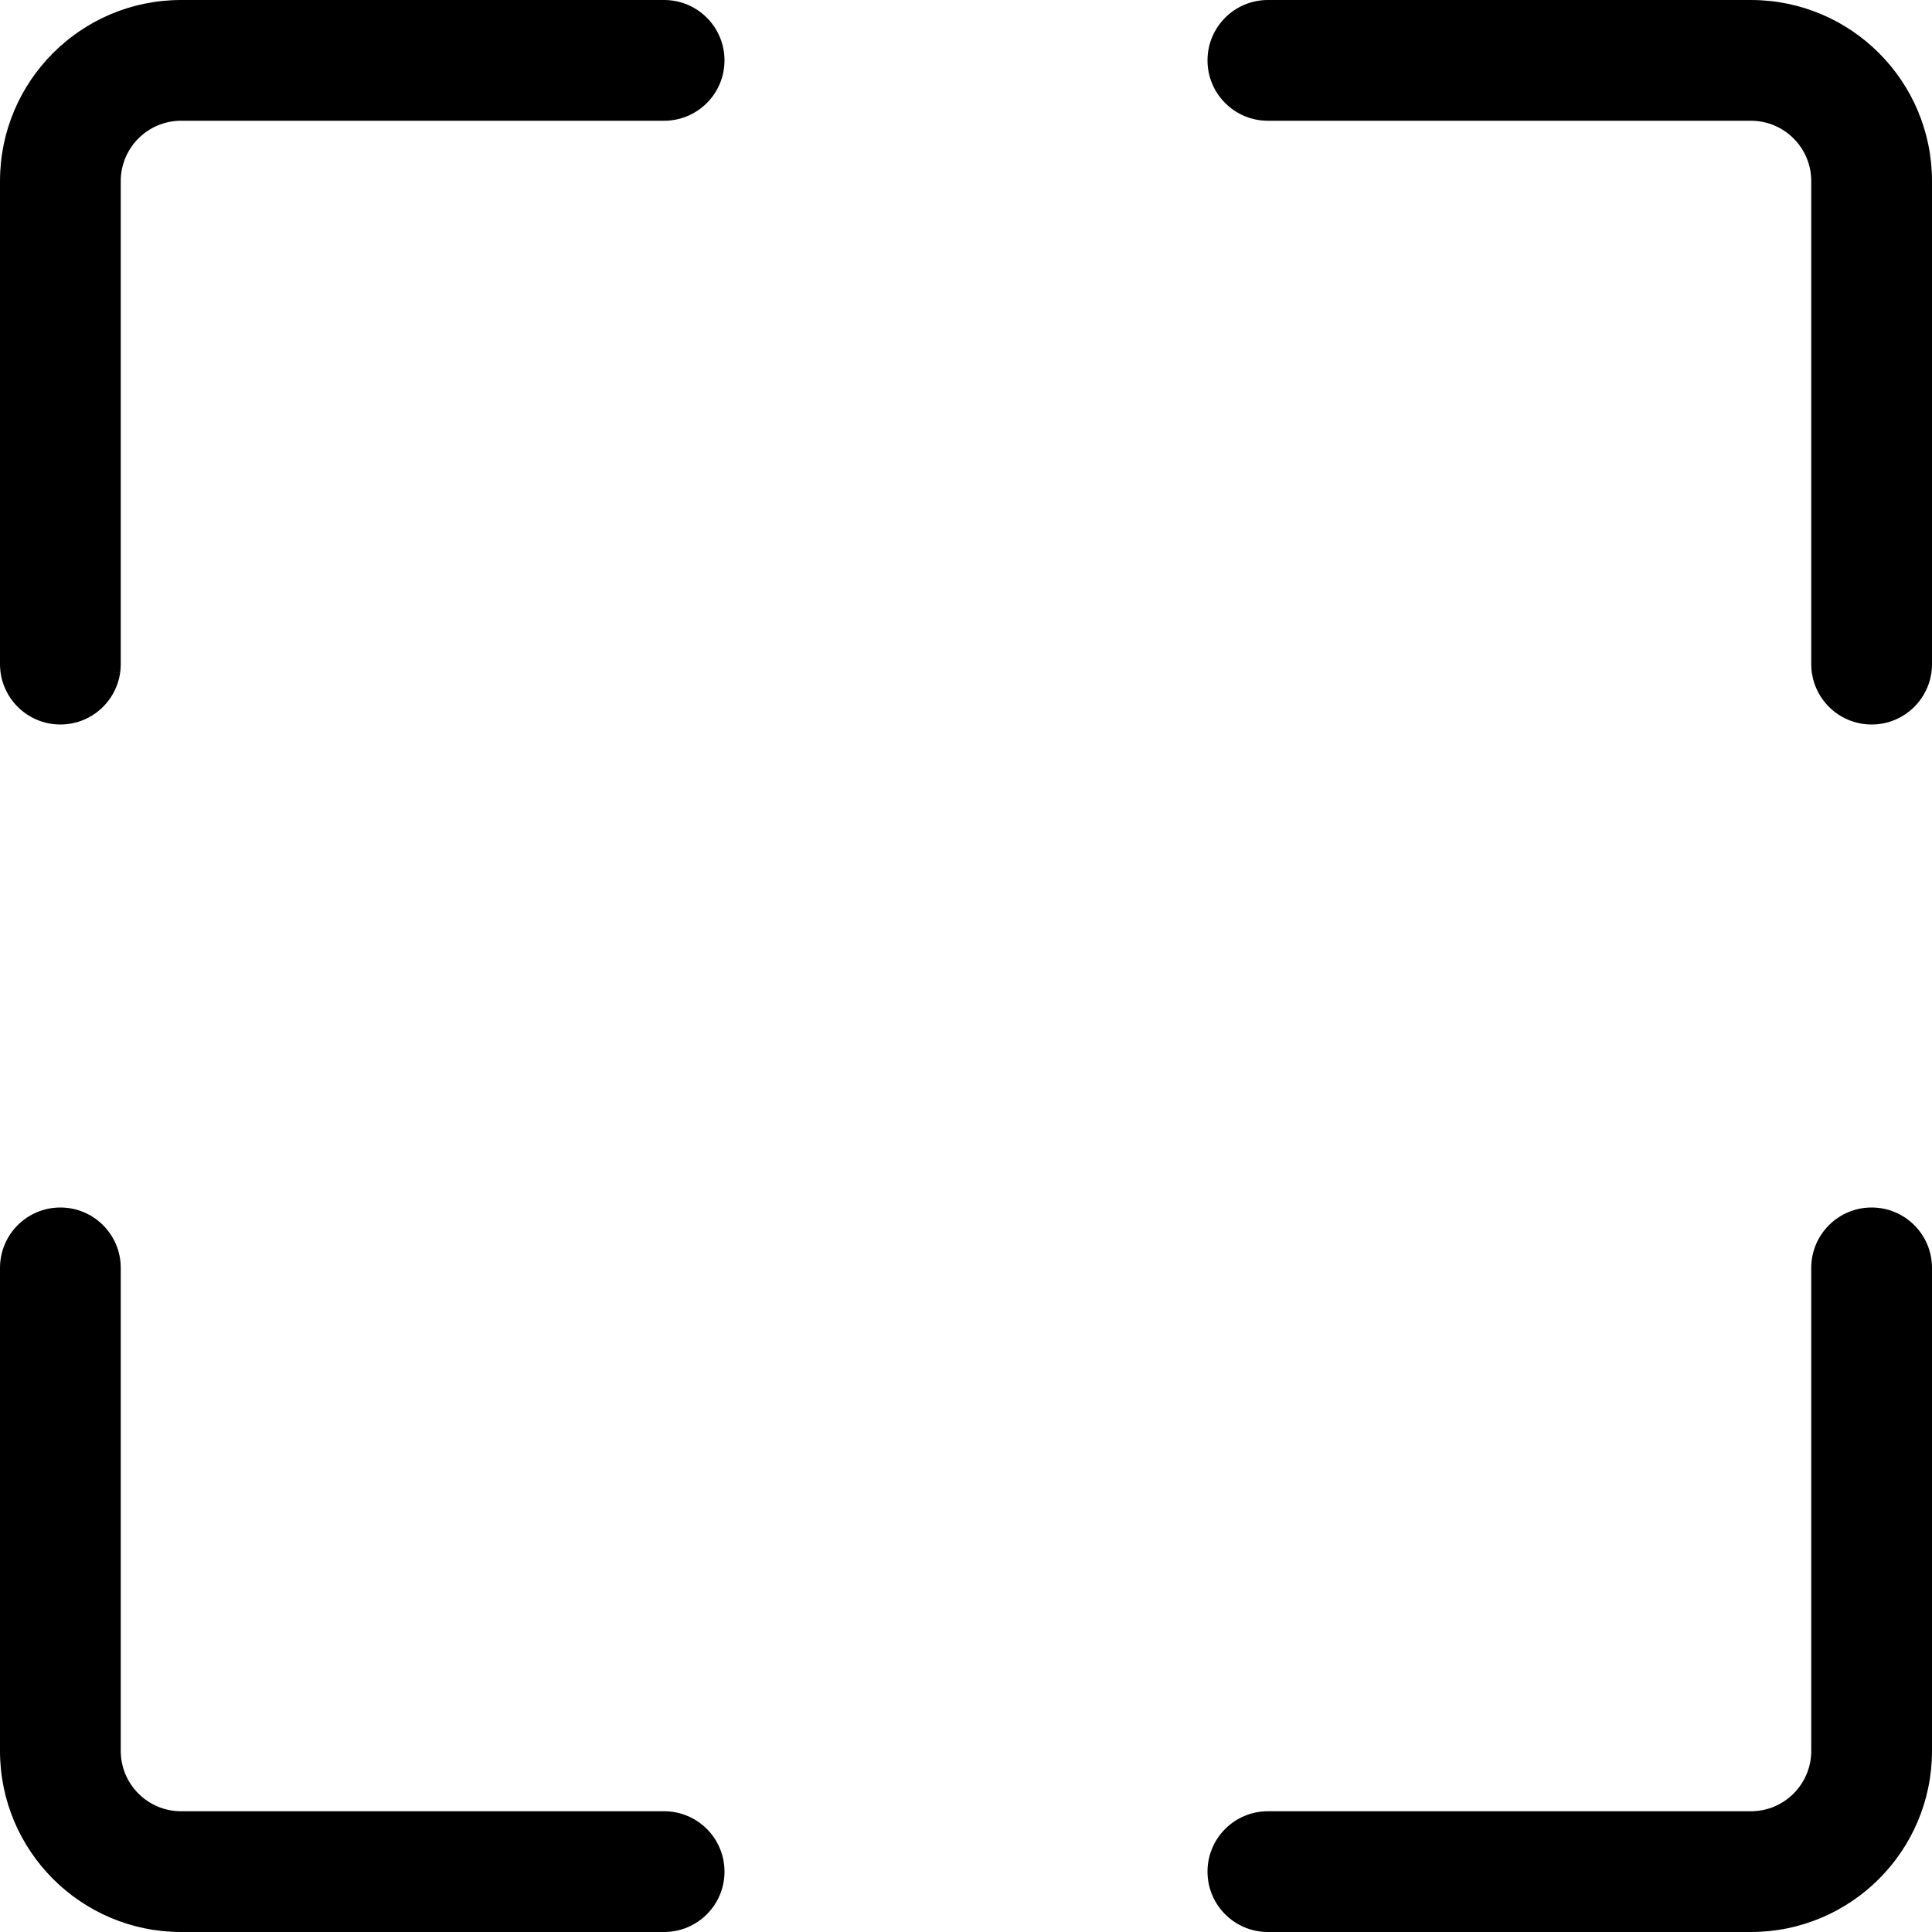
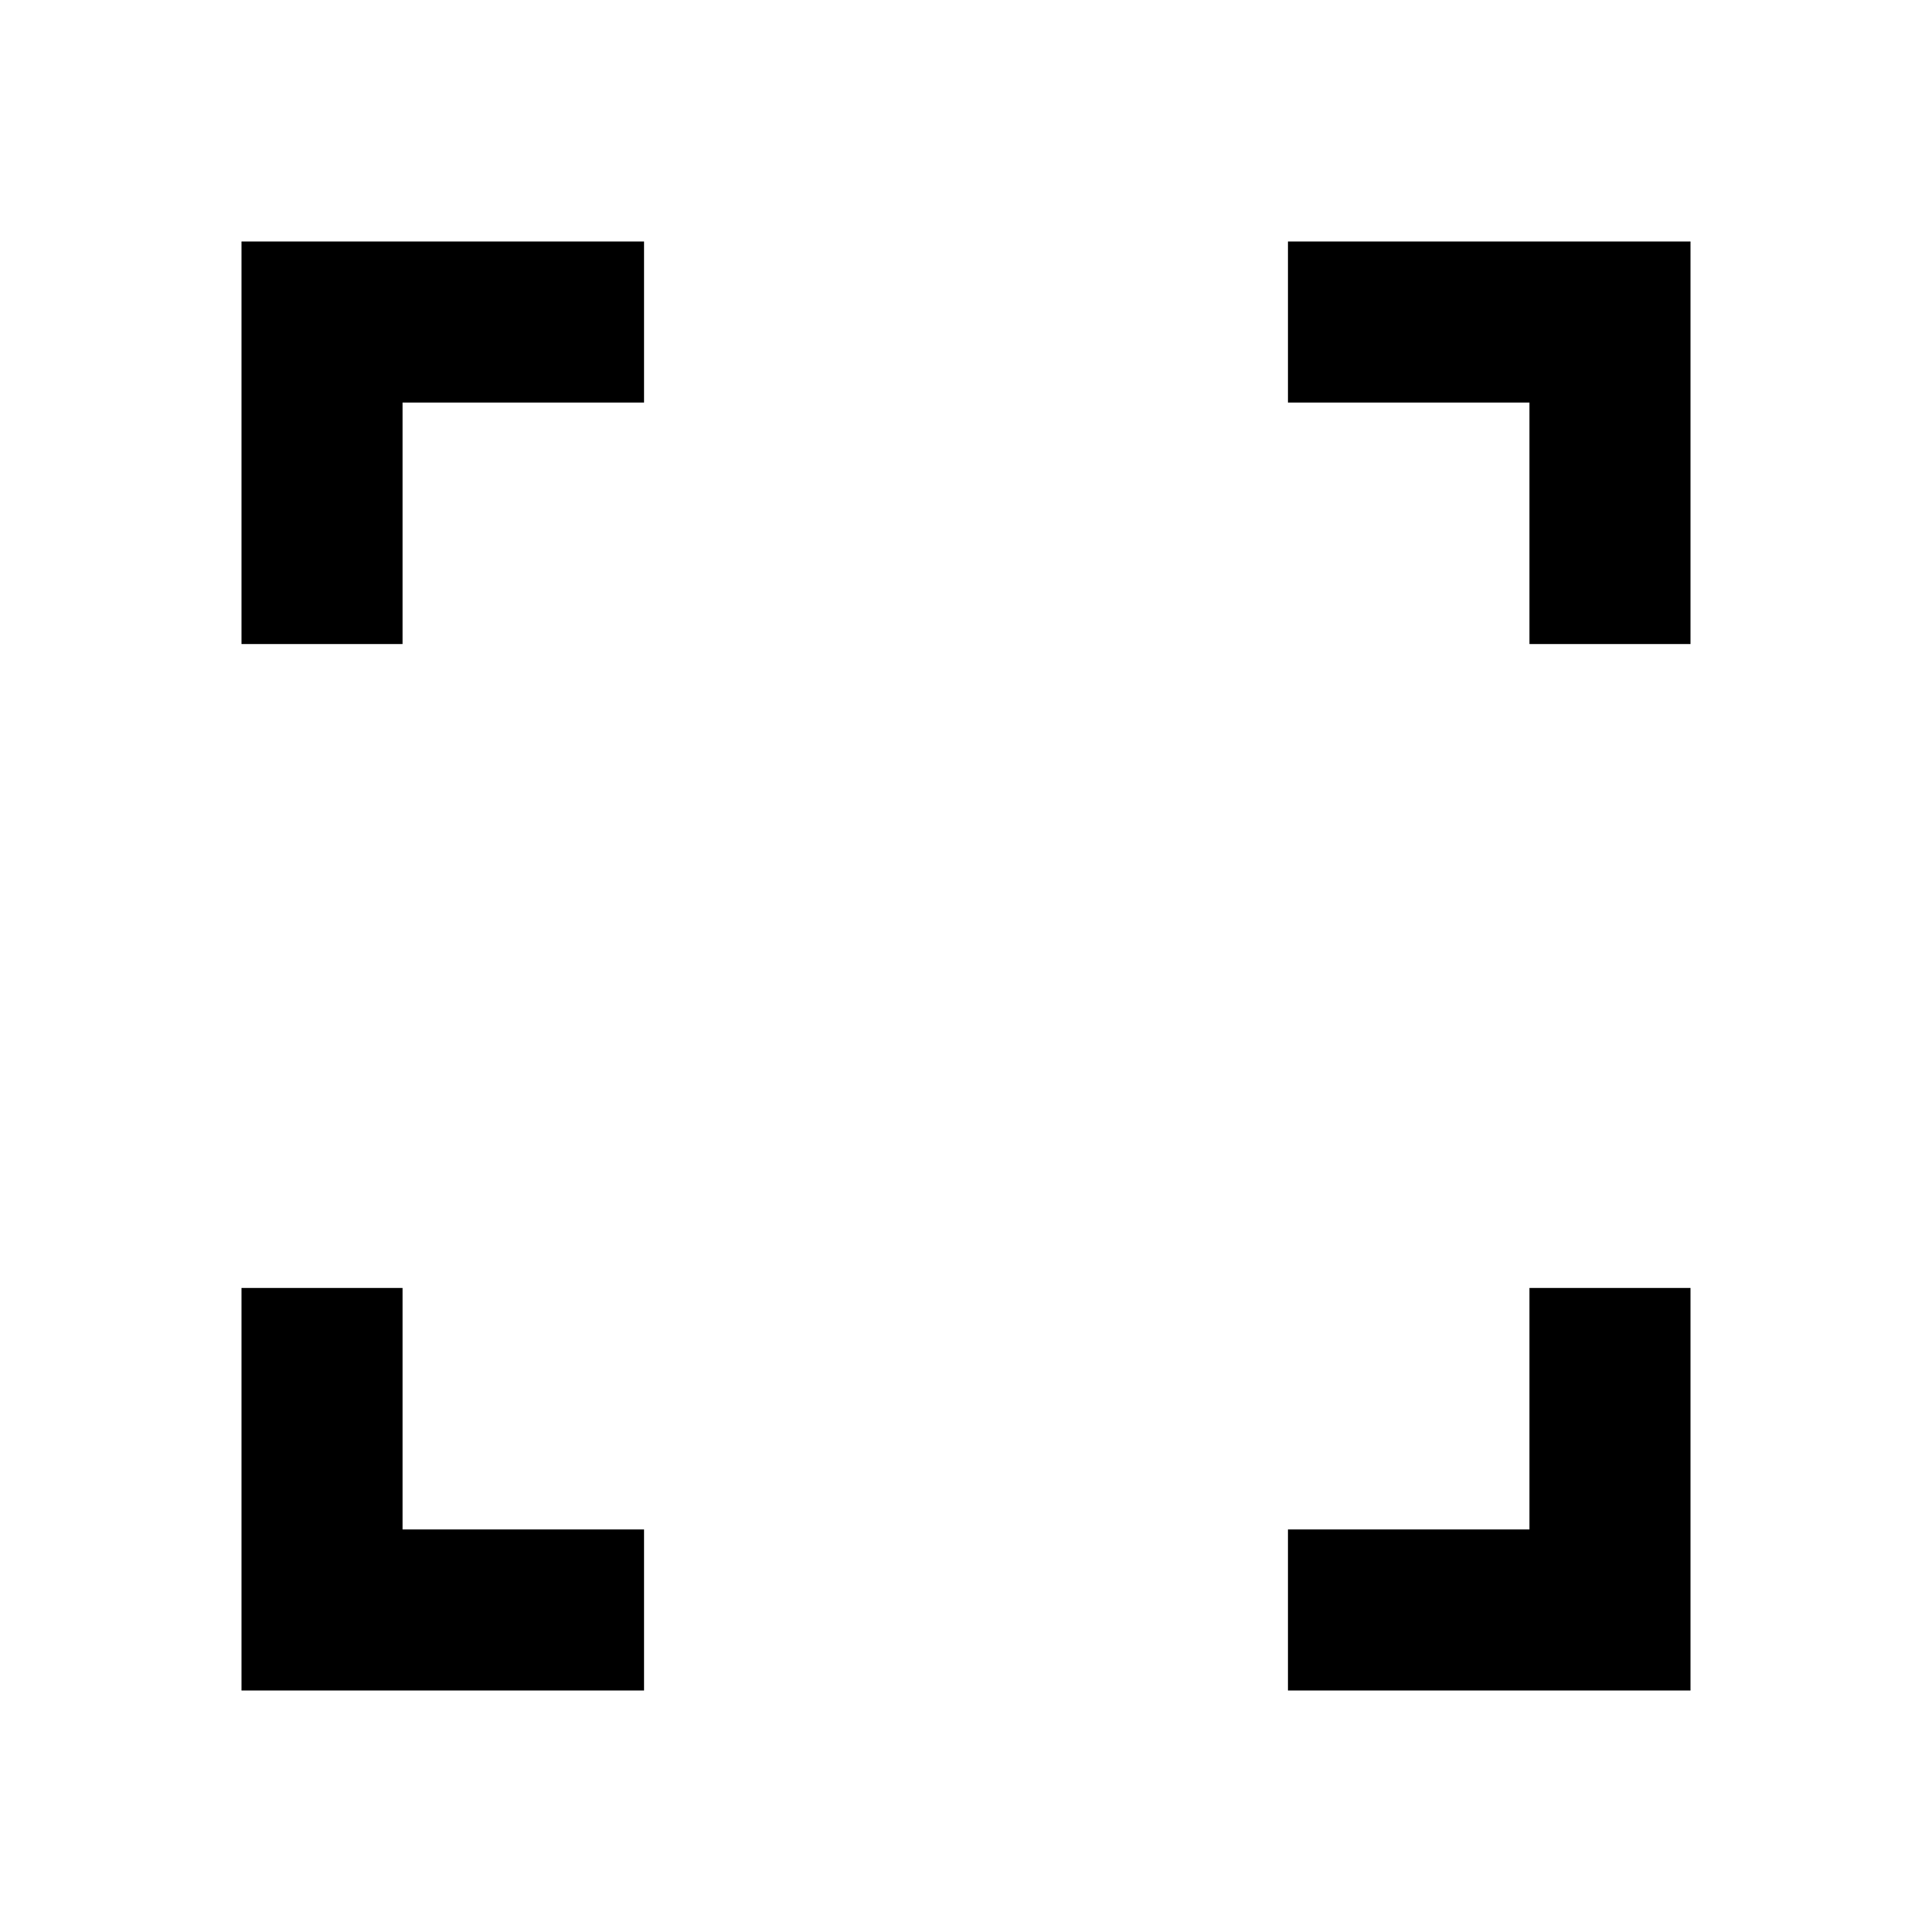
- <svg xmlns="http://www.w3.org/2000/svg" width="16" height="16" fill="currentColor" class="bi bi-fullscreen" viewBox="0 0 16 16">
-   <path d="M1.5 1a.5.5 0 0 0-.5.5v4a.5.5 0 0 1-1 0v-4A1.5 1.5 0 0 1 1.5 0h4a.5.5 0 0 1 0 1zM10 .5a.5.5 0 0 1 .5-.5h4A1.5 1.5 0 0 1 16 1.5v4a.5.5 0 0 1-1 0v-4a.5.5 0 0 0-.5-.5h-4a.5.5 0 0 1-.5-.5M.5 10a.5.5 0 0 1 .5.5v4a.5.5 0 0 0 .5.5h4a.5.5 0 0 1 0 1h-4A1.5 1.5 0 0 1 0 14.5v-4a.5.5 0 0 1 .5-.5m15 0a.5.5 0 0 1 .5.5v4a1.5 1.5 0 0 1-1.5 1.5h-4a.5.5 0 0 1 0-1h4a.5.5 0 0 0 .5-.5v-4a.5.5 0 0 1 .5-.5" />
+ <svg xmlns="http://www.w3.org/2000/svg" fill="currentColor" height="24" viewBox="0 -960 960 960" width="24">
+   <path d="M120-120v-200h80v120h120v80H120Zm520 0v-80h120v-120h80v200H640ZM120-640v-200h200v80H200v120h-80Zm640 0v-120H640v-80h200v200h-80Z" />
</svg>
